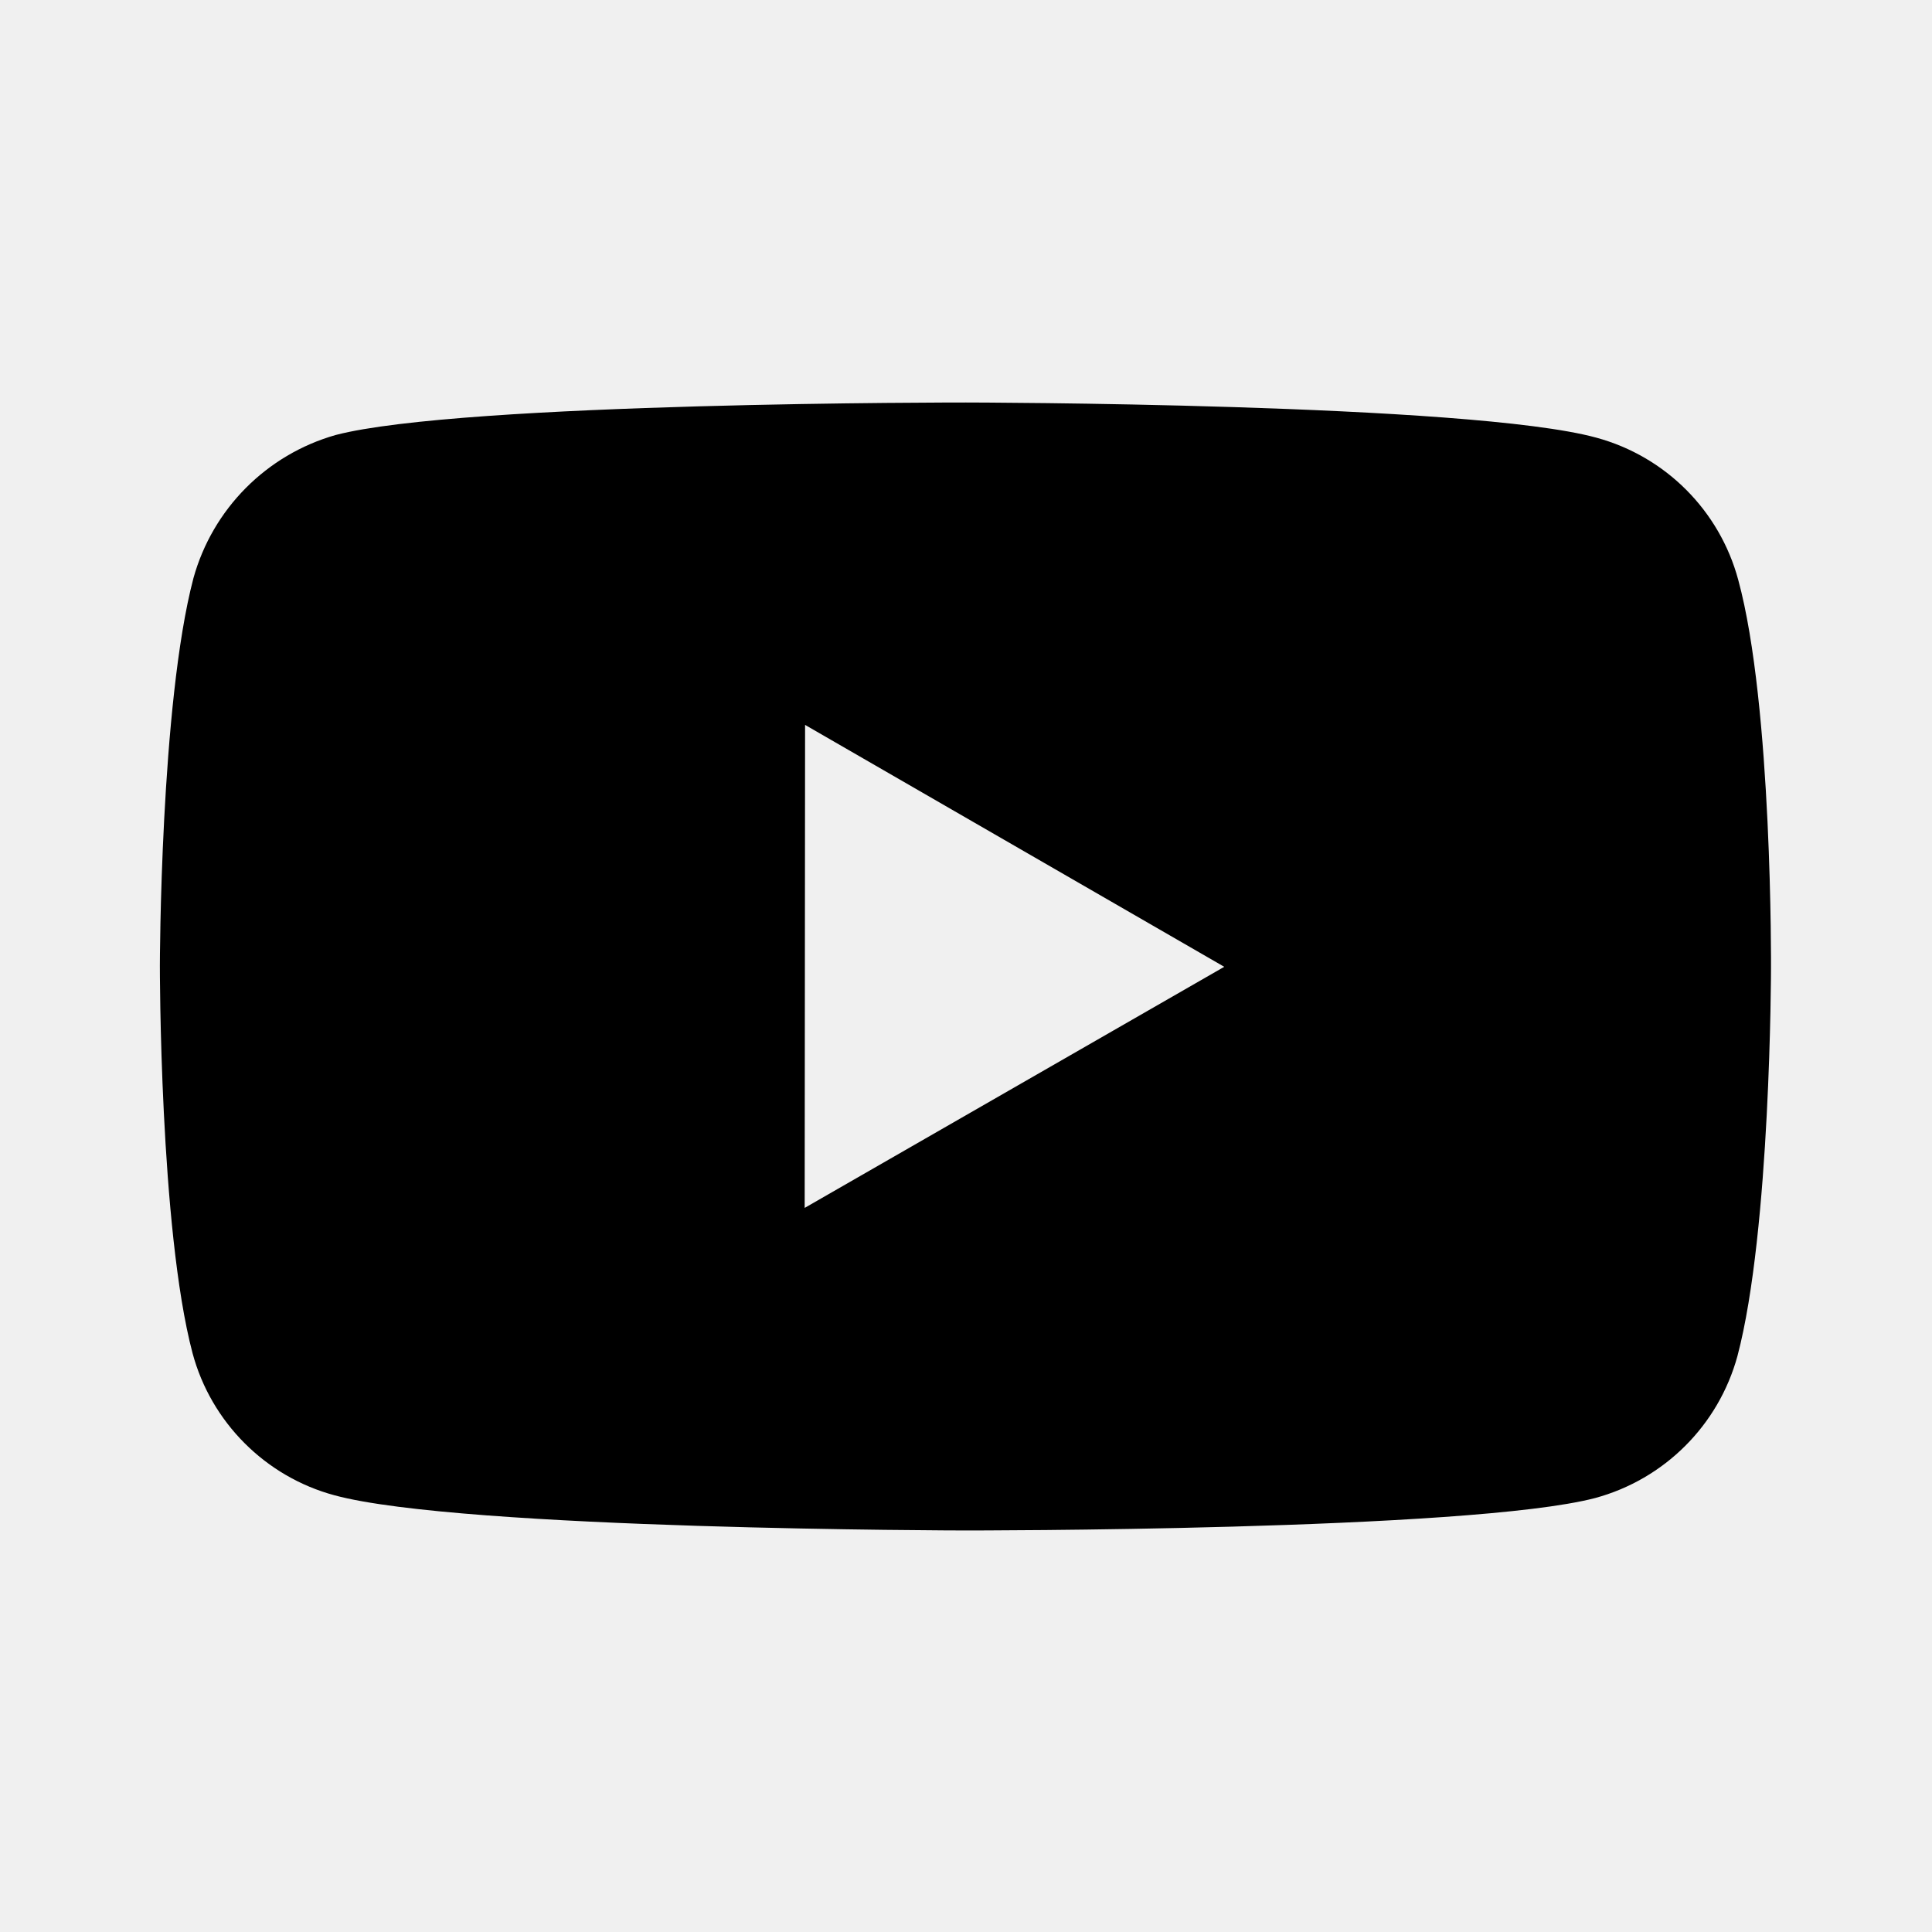
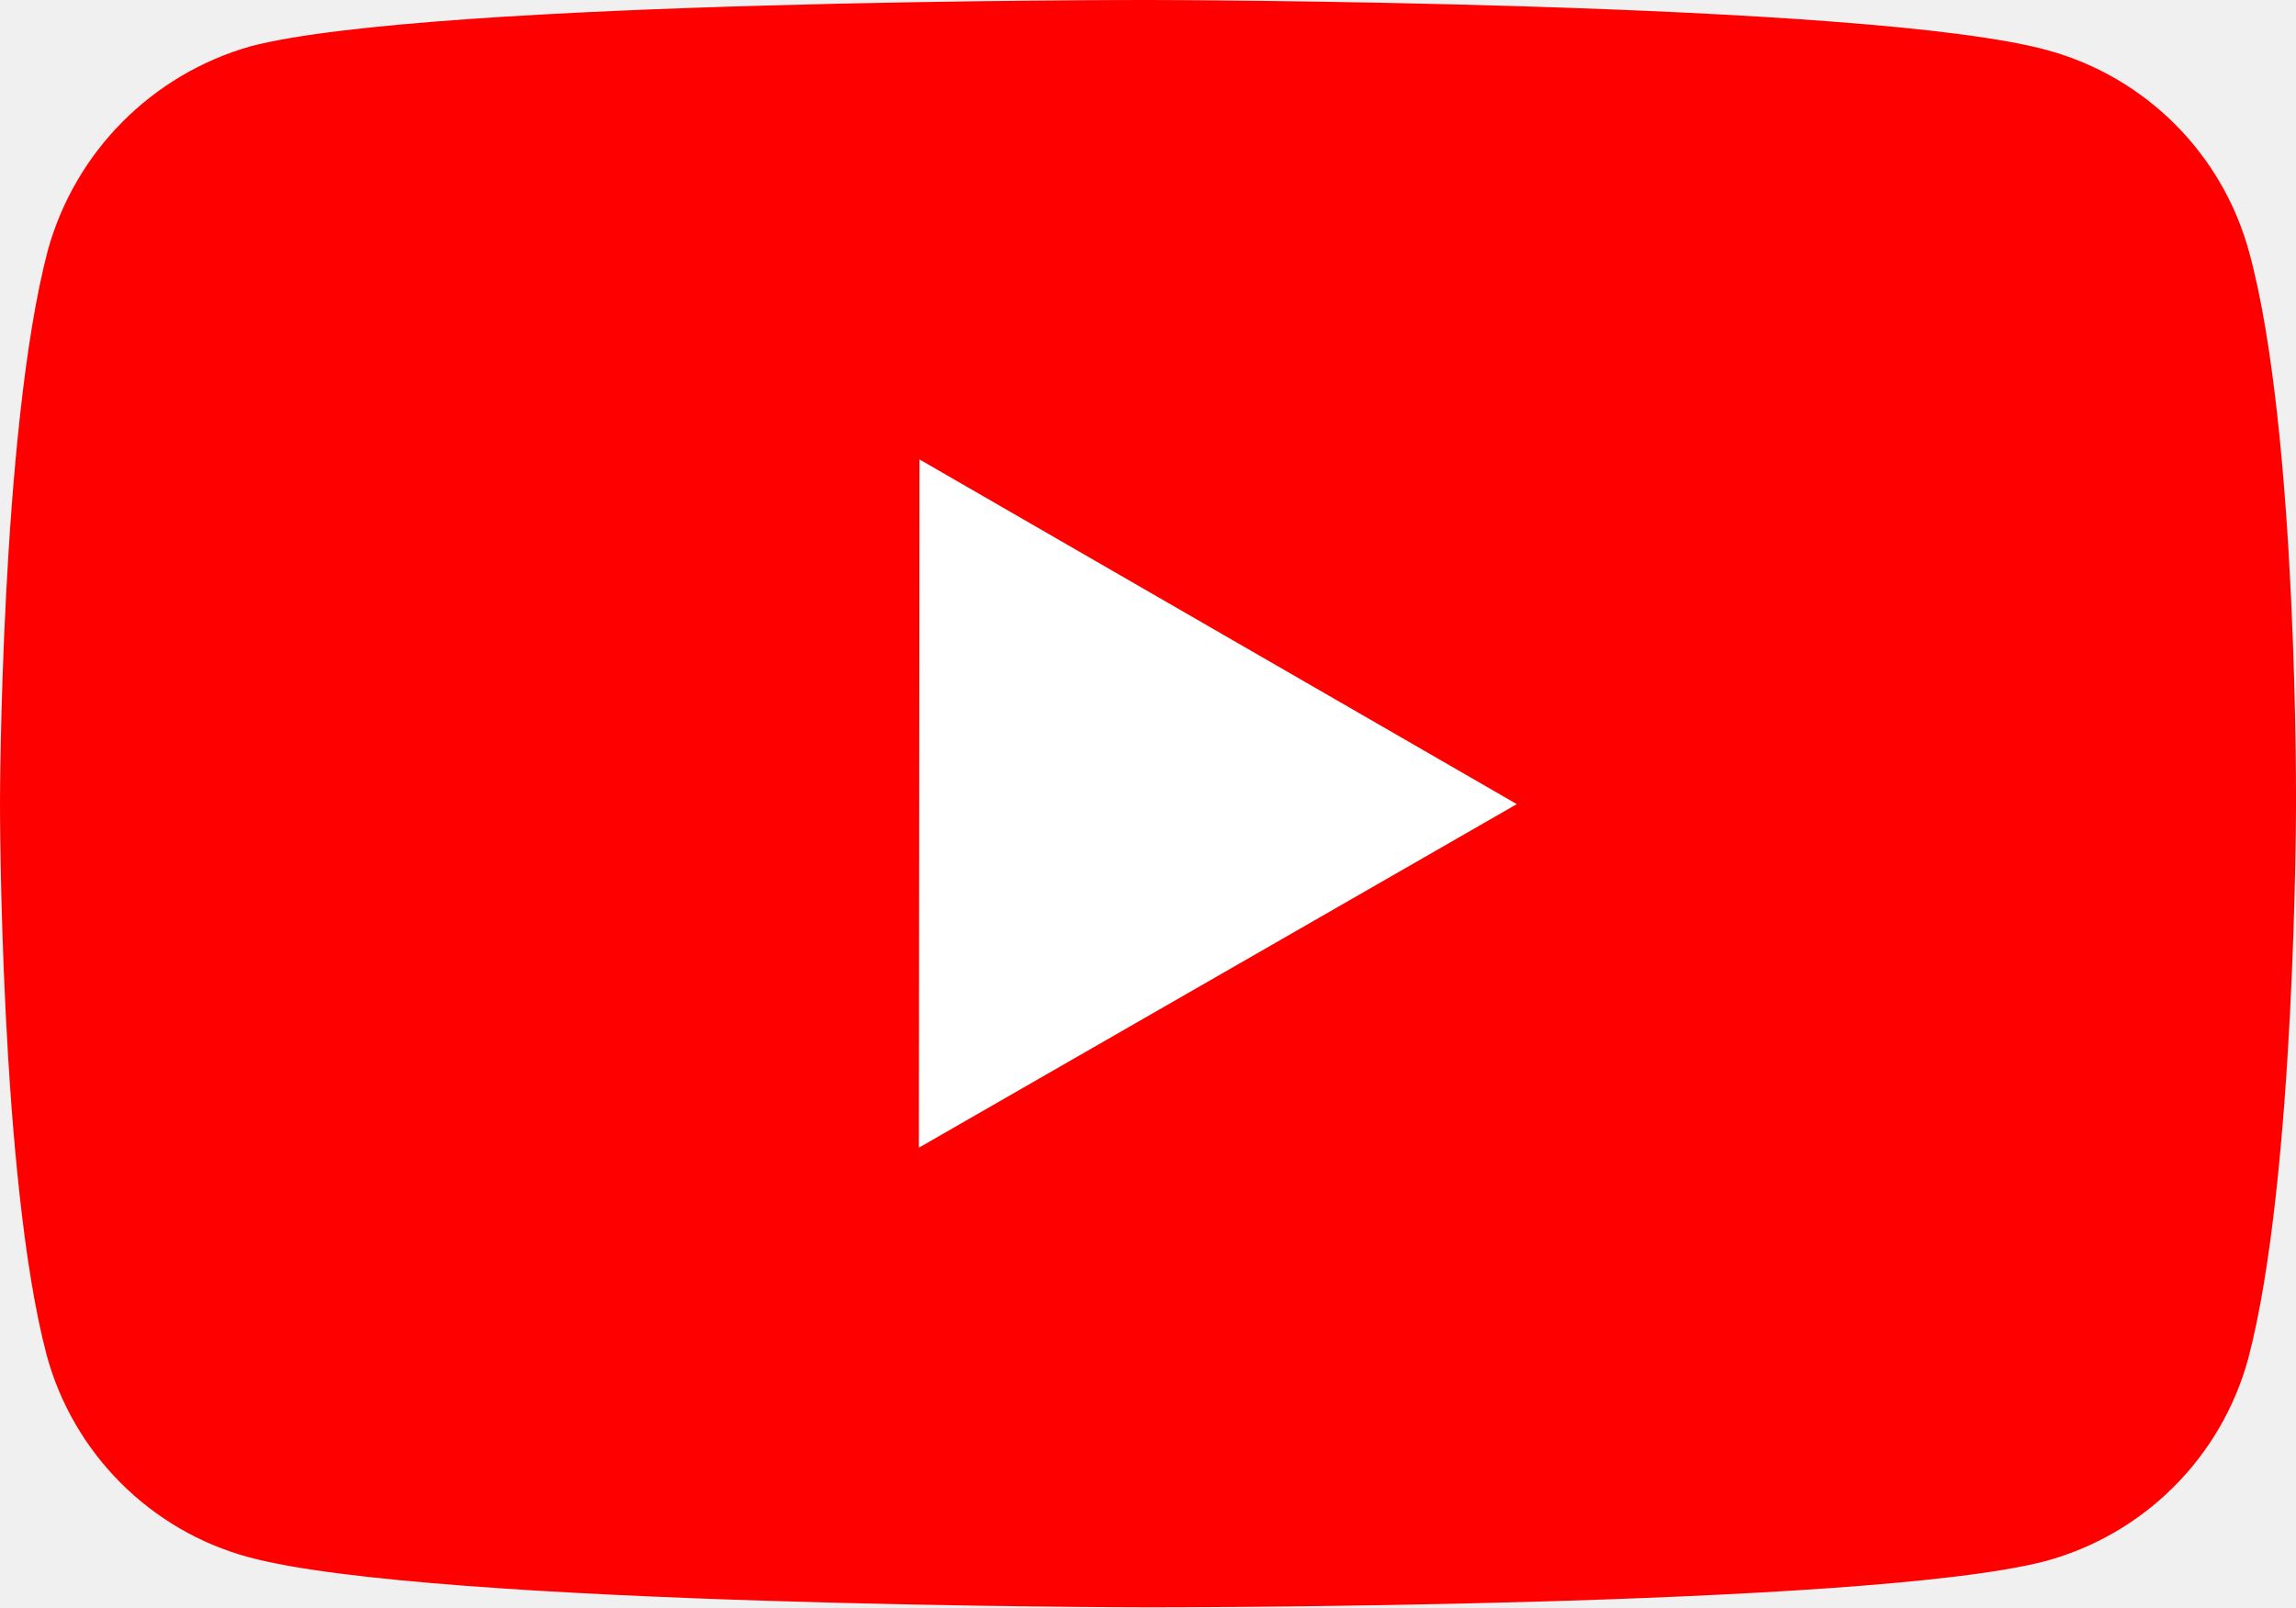
- <svg xmlns="http://www.w3.org/2000/svg" width="24" height="24">
-   <path d="M21.593 7.203a2.506 2.506 0 0 0-1.762-1.766C18.265 5.007 12 5 12 5s-6.264-.007-7.831.404a2.56 2.56 0 0 0-1.766 1.778c-.413 1.566-.417 4.814-.417 4.814s-.004 3.264.406 4.814c.23.857.905 1.534 1.763 1.765 1.582.43 7.83.437 7.83.437s6.265.007 7.831-.403a2.515 2.515 0 0 0 1.767-1.763c.414-1.565.417-4.812.417-4.812s.02-3.265-.407-4.831zM9.996 15.005l.005-6 5.207 3.005-5.212 2.995z" />
+ <svg xmlns="http://www.w3.org/2000/svg" width="20.014" height="14.012" version="1.1" id="svg6404">
+   <defs id="defs6408" />
+   <rect style="fill:#ffffff;stroke:#ffffff;stroke-width:0" id="rect6942" width="9.723" height="8.292" x="5.341" y="2.444" ry="1.791" />
+   <path d="m 19.607,2.203 a 2.506,2.506 0 0 0 -1.762,-1.766 c -1.566,-0.43 -7.831,-0.437 -7.831,-0.437 0,0 -6.264,-0.007 -7.831,0.404 a 2.56,2.56 0 0 0 -1.766,1.778 c -0.413,1.566 -0.417,4.814 -0.417,4.814 0,0 -0.004,3.264 0.406,4.814 0.23,0.857 0.905,1.534 1.763,1.765 1.582,0.43 7.83,0.437 7.83,0.437 0,0 6.265,0.007 7.831,-0.403 a 2.515,2.515 0 0 0 1.767,-1.763 c 0.414,-1.565 0.417,-4.812 0.417,-4.812 0,0 0.02,-3.265 -0.407,-4.831 z m -11.597,7.802 0.005,-6 5.207,3.005 z" id="path6402" style="fill:#ff0000" />
</svg>
